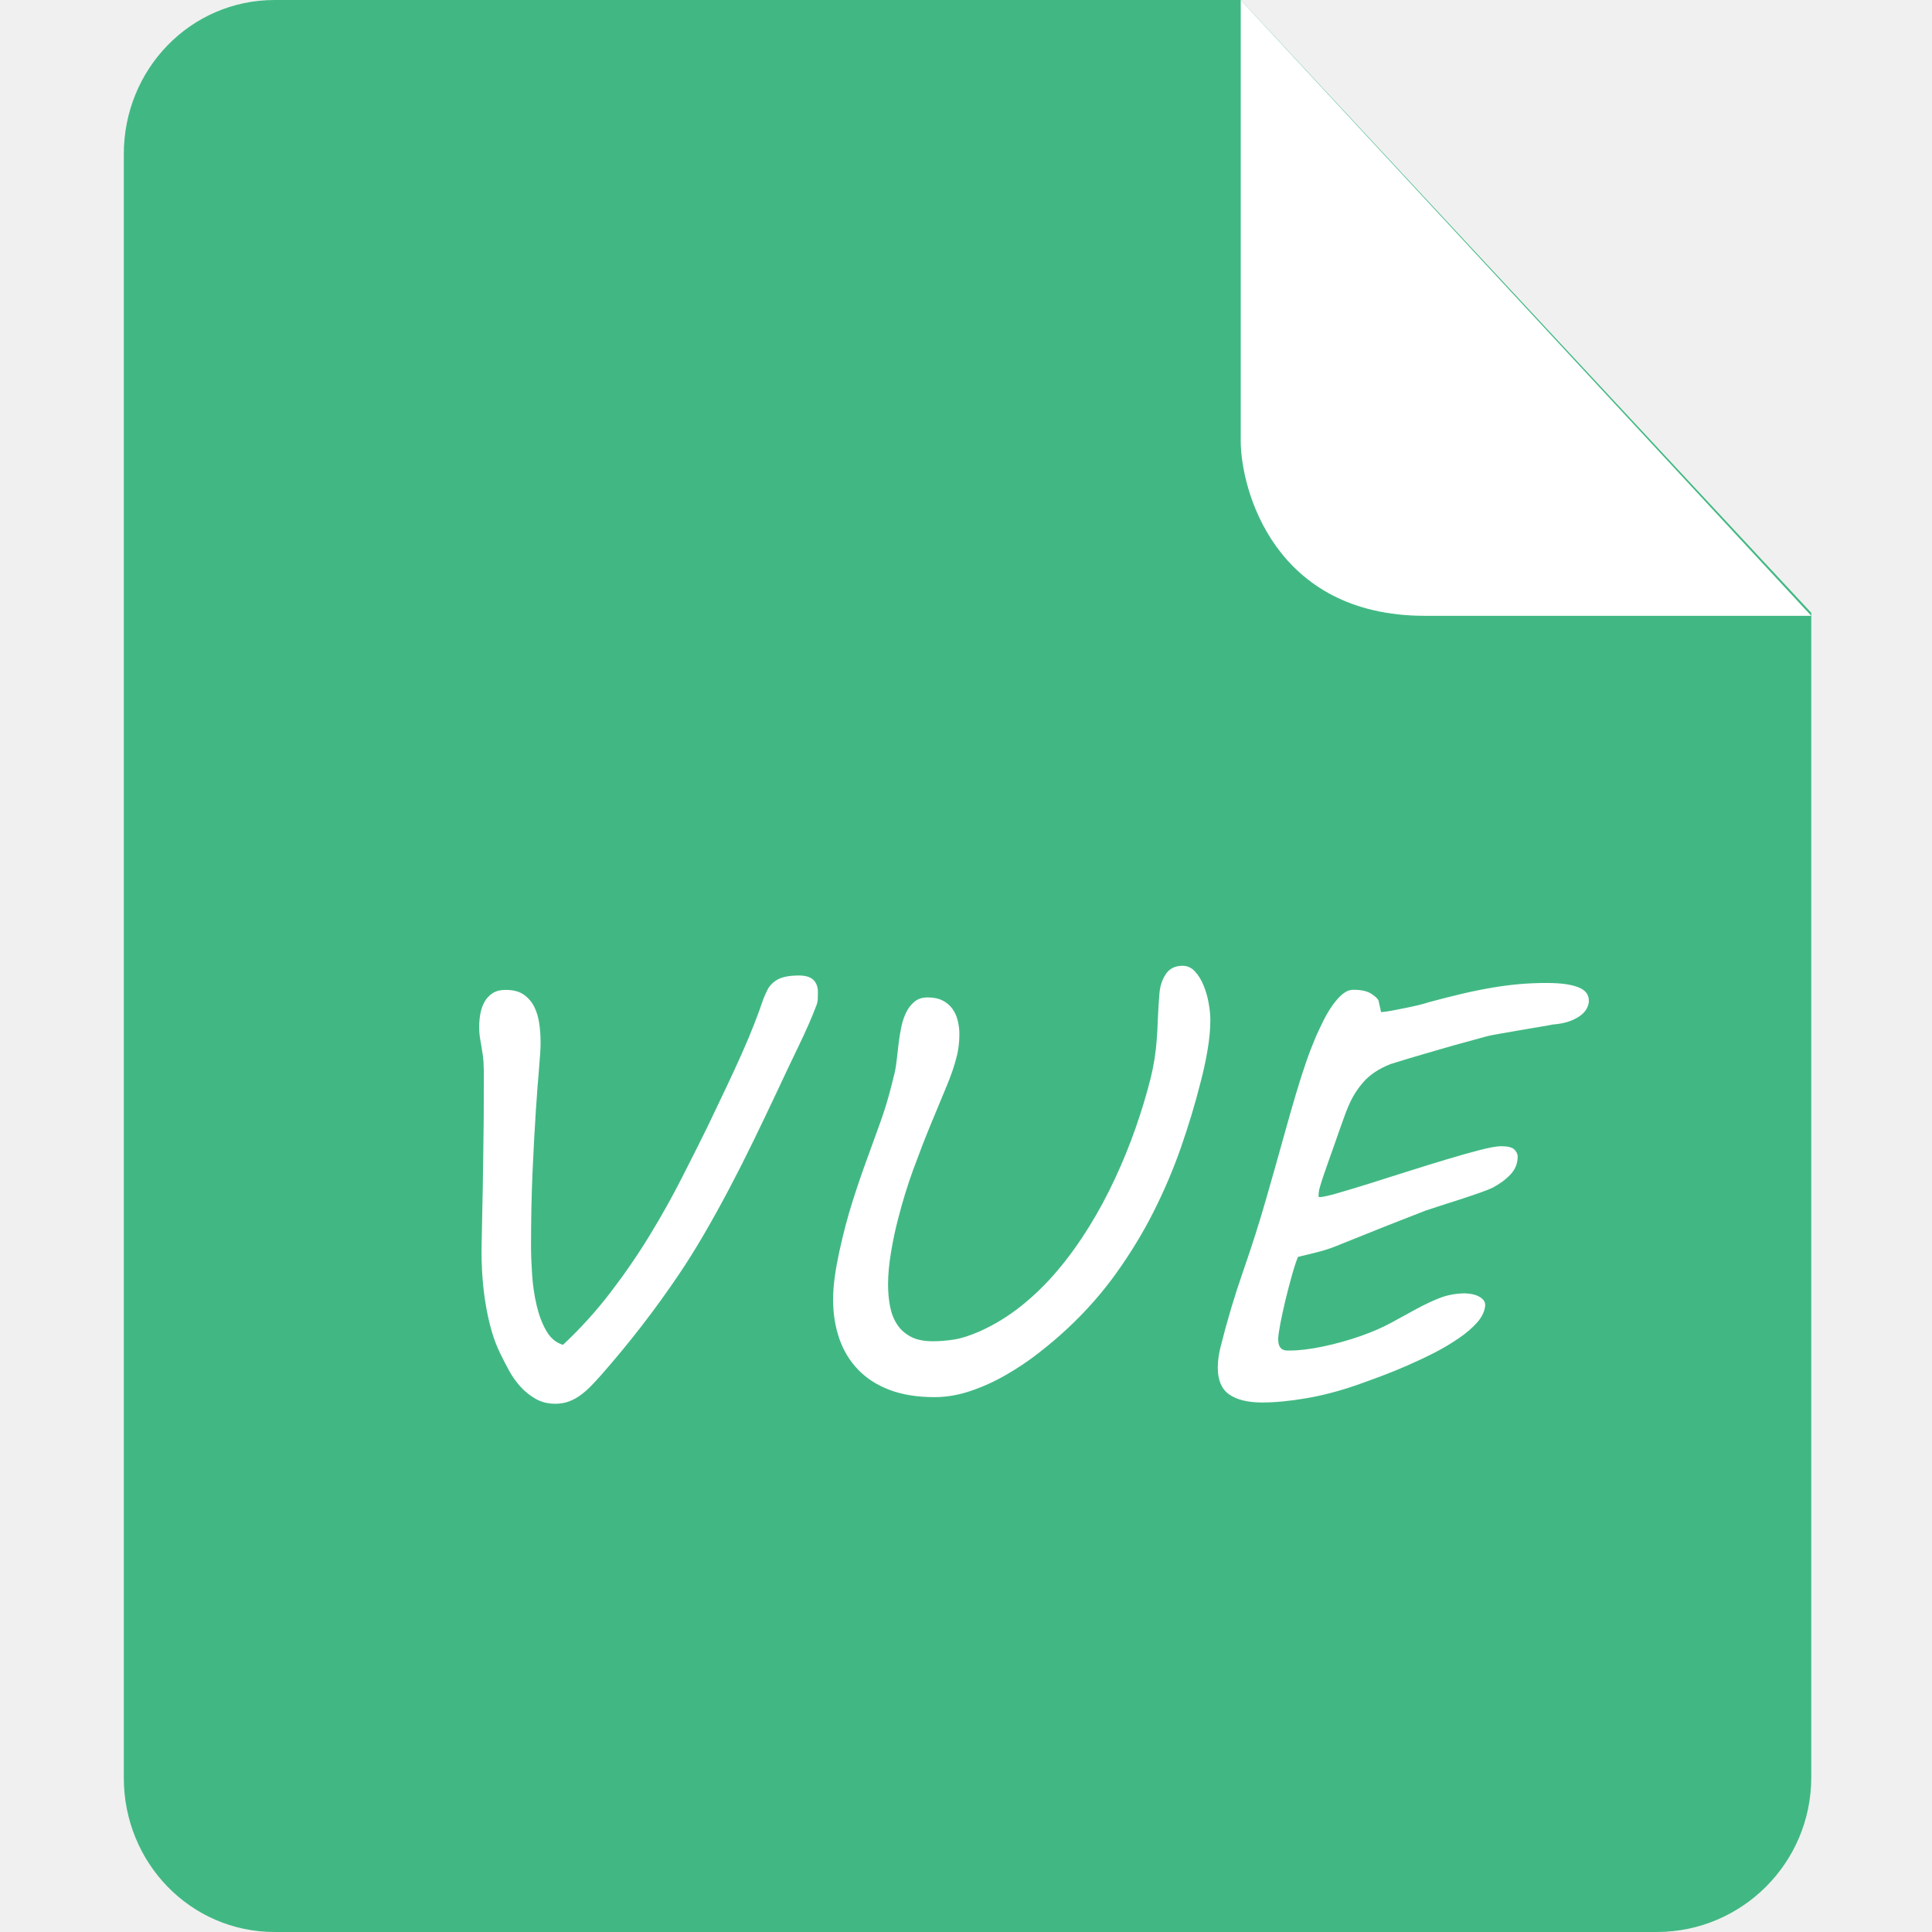
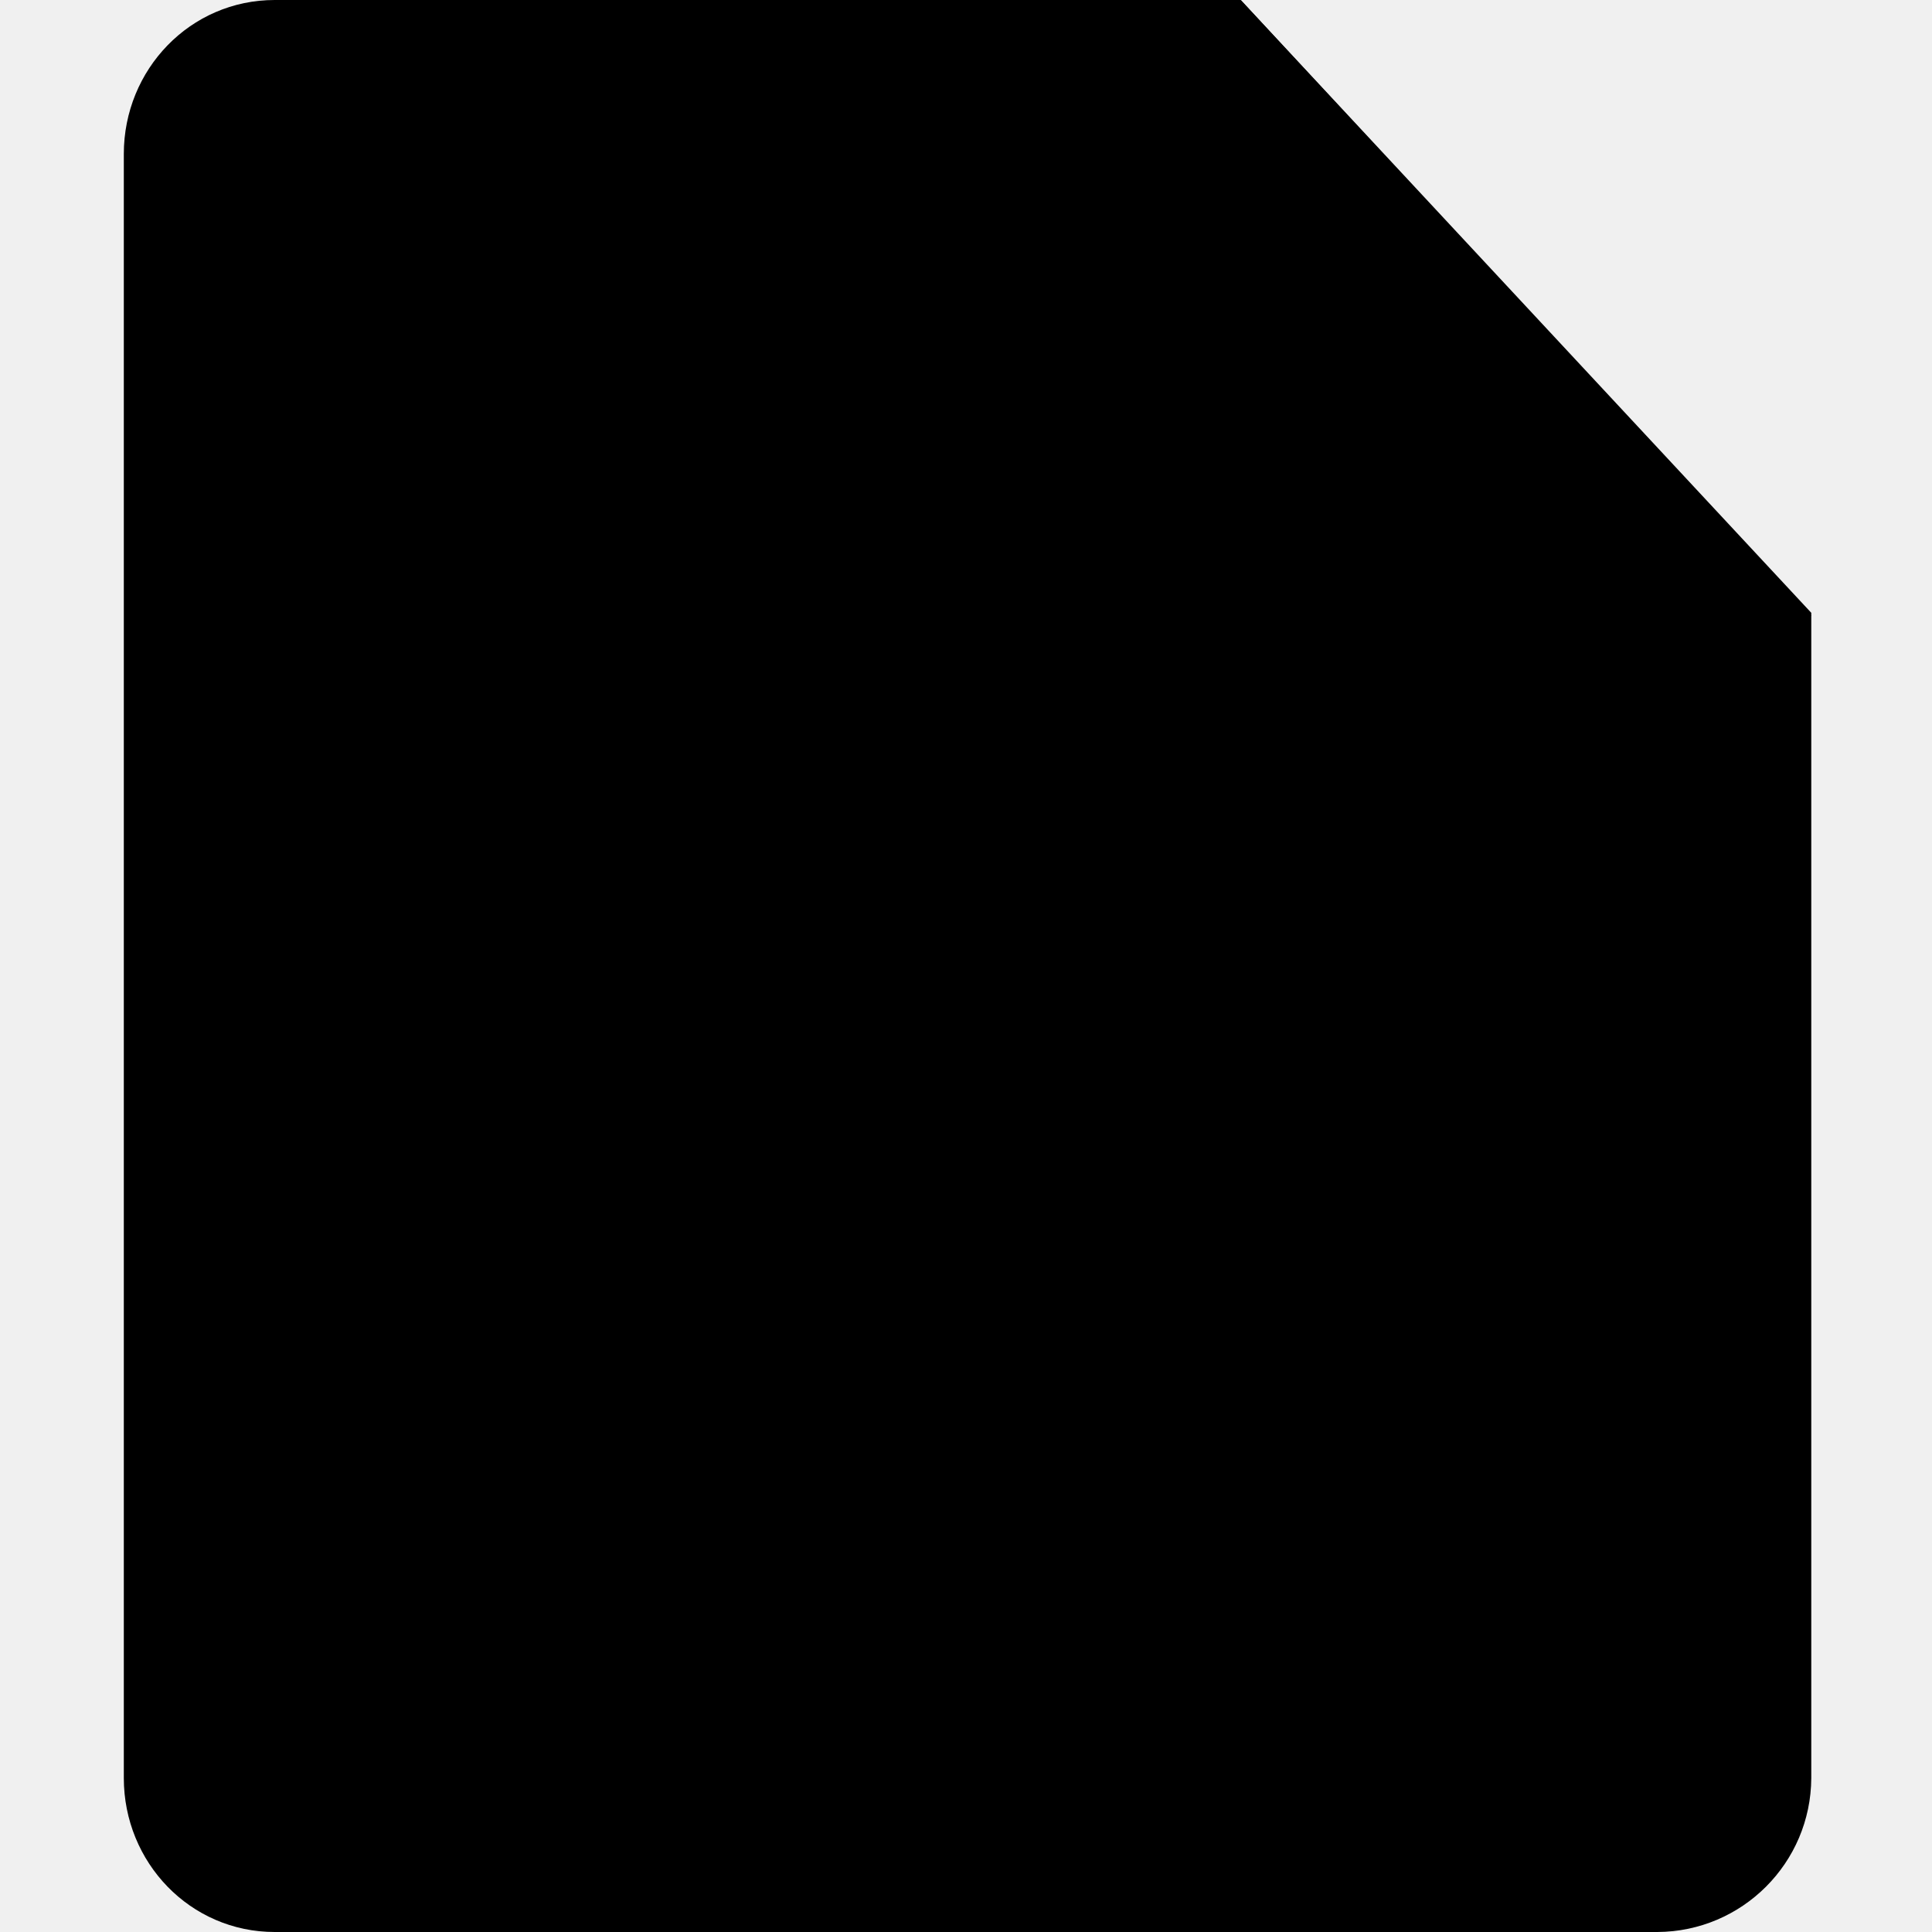
<svg xmlns="http://www.w3.org/2000/svg" t="1680519318217" class="icon" viewBox="0 0 1024 1024" version="1.1" p-id="4537" width="200" height="200">
-   <path d="M145.622 0c-44.799 0-79.998 36.812-79.998 81.611v860.778c0 44.799 35.199 81.611 79.998 81.611h732.782a81.969 81.969 0 0 0 81.611-81.611V324.805L657.609 0h-511.987z" fill="#41B883" p-id="4538" />
-   <path d="M657.609 0v233.594c0 25.599 17.612 92.798 97.61 92.798h204.795L657.609 0z" fill="#FFFFFF" p-id="4539" />
-   <path d="M256.365 566.181c0-2.406-0.128-4.531-0.384-6.374s-0.538-3.61-0.819-5.248l-0.819-4.864a39.781 39.781 0 0 1 0.282-12.518c0.435-2.355 1.203-4.454 2.253-6.297s2.483-3.354 4.275-4.505 4.096-1.715 6.912-1.715c3.994 0 7.193 0.845 9.6 2.56s4.249 3.866 5.555 6.528 2.176 5.657 2.637 9.011 0.666 6.681 0.666 9.984c0 2.893-0.282 7.398-0.819 13.491s-1.126 13.696-1.715 22.809-1.178 19.66-1.715 31.641-0.819 25.241-0.819 39.756c0 4.608 0.205 9.728 0.589 15.385s1.203 11.033 2.406 16.128 2.893 9.574 5.094 13.414 5.145 6.323 8.857 7.424c9.19-8.601 17.612-17.894 25.267-27.903s14.566-20.095 20.787-30.31 11.801-20.198 16.793-30.002 9.497-18.739 13.491-26.854c3.789-7.91 7.219-15.078 10.265-21.529s5.811-12.416 8.243-17.92 4.608-10.624 6.451-15.385 3.533-9.318 5.017-13.721c0.41-0.998 1.05-2.458 1.946-4.352s2.355-3.558 4.352-4.941c2.611-1.894 6.758-2.842 12.441-2.842 3.507 0 6.041 0.768 7.654 2.33s2.406 3.738 2.406 6.528l-0.077 3.533a9.984 9.984 0 0 1-0.819 3.686c-2.304 6.093-5.35 13.081-9.139 20.915s-7.757 16.179-11.853 24.985c-3.891 8.294-7.961 16.768-12.16 25.42s-8.499 17.152-12.902 25.497-8.832 16.358-13.286 24.012-8.832 14.668-13.132 21.068a524.992 524.992 0 0 1-41.829 54.143c-1.69 1.894-3.405 3.738-5.094 5.478s-3.507 3.328-5.401 4.736-3.942 2.534-6.144 3.379-4.608 1.28-7.193 1.28c-3.994 0-7.501-0.845-10.496-2.56s-5.683-3.814-8.013-6.374-4.377-5.376-6.067-8.473-3.251-6.093-4.659-9.011c-1.792-3.61-3.328-7.552-4.582-11.853s-2.278-8.781-3.072-13.414-1.408-9.395-1.792-14.259a181.883 181.883 0 0 1-0.512-19.66l0.23-11.392a3415.108 3415.108 0 0 0 0.614-34.354 2396.202 2396.202 0 0 0 0.307-39.218v-7.27zM444.75 663.843c2.202-10.112 4.582-19.123 7.117-27.084s5.069-15.36 7.577-22.195 4.864-13.388 7.117-19.66 4.224-12.723 5.913-19.43l1.792-7.193c0.41-1.792 0.742-4.045 1.05-6.758l0.973-8.473c0.358-2.944 0.819-5.862 1.434-8.781s1.485-5.504 2.637-7.808 2.637-4.173 4.429-5.632 4.096-2.176 6.912-2.176c3.098 0 5.734 0.538 7.885 1.638s3.866 2.56 5.171 4.352 2.253 3.866 2.842 6.221 0.896 4.787 0.896 7.27c0 2.099-0.128 4.198-0.384 6.297s-0.614 4.045-1.126 5.862c-1.101 4.505-2.893 9.753-5.401 15.744l-8.243 19.865c-2.995 7.245-6.041 15.104-9.139 23.551s-5.862 17.382-8.243 26.777c-1.408 5.299-2.637 11.11-3.686 17.408s-1.587 12.006-1.587 17.1c0 4.096 0.358 7.987 1.05 11.622s1.946 6.861 3.738 9.6 4.224 4.915 7.27 6.528 6.937 2.406 11.622 2.406c3.61 0 7.321-0.307 11.187-0.896s8.422-2.048 13.721-4.352c7.808-3.507 15.18-8.013 22.118-13.568s13.388-11.878 19.353-18.969 11.443-14.745 16.512-22.937 9.625-16.691 13.721-25.497 7.731-17.689 10.88-26.7 5.837-17.843 8.013-26.547a121.162 121.162 0 0 0 3.226-20.403c0.256-3.405 0.461-7.04 0.589-10.957s0.435-8.345 0.819-13.337c0.307-3.994 1.434-7.475 3.379-10.419s4.915-4.429 8.934-4.429c2.509 0 4.685 0.998 6.528 2.995s3.379 4.48 4.582 7.424 2.099 6.067 2.688 9.369 0.896 6.246 0.896 8.857c0 4.992-0.512 10.393-1.51 16.204s-2.202 11.341-3.61 16.64c-2.893 11.494-6.374 23.039-10.419 34.662s-8.883 22.937-14.464 34.047-12.134 21.862-19.584 32.332-16.025 20.223-25.727 29.337c-4.813 4.505-10.009 8.934-15.59 13.286s-11.443 8.269-17.561 11.776-12.339 6.323-18.739 8.473-12.748 3.226-19.046 3.226c-9.088 0-16.998-1.28-23.705-3.814s-12.262-6.118-16.716-10.726-7.782-10.086-9.984-16.435-3.302-13.337-3.302-20.915c0-3.61 0.307-7.577 0.896-11.929s1.408-8.653 2.304-12.851zM645.449 724.871c0-3.507 0.512-7.193 1.51-11.11 3.405-13.593 7.373-26.931 11.929-39.986s8.678-26.035 12.364-38.937 6.784-23.782 9.216-32.614 4.633-16.46 6.528-22.809 3.661-11.827 5.248-16.435 3.354-9.139 5.248-13.644c1.203-2.688 2.534-5.504 3.968-8.397s3.021-5.581 4.736-8.013 3.482-4.454 5.325-5.99 3.763-2.33 5.785-2.33c4.096 0 7.219 0.666 9.369 2.022s3.482 2.586 3.968 3.686l1.357 6.144c1.51-0.102 3.456-0.384 5.862-0.819s4.813-0.922 7.27-1.434 4.736-0.998 6.835-1.51 3.712-0.947 4.813-1.357c6.605-1.792 12.697-3.354 18.304-4.659s10.931-2.381 15.974-3.226 9.881-1.485 14.464-1.869 9.241-0.589 13.952-0.589c4.608 0 8.345 0.256 11.238 0.742s5.197 1.178 6.912 2.022 2.867 1.843 3.533 2.995 0.973 2.381 0.973 3.686c0 1.203-0.333 2.483-0.973 3.814s-1.715 2.637-3.226 3.814-3.456 2.253-5.862 3.149-5.401 1.51-9.011 1.792c-0.896 0.205-2.97 0.563-6.221 1.126l-10.573 1.792-10.803 1.869a129.61 129.61 0 0 0-7.04 1.357h0.154c-0.589 0.102-2.022 0.486-4.275 1.126s-4.966 1.408-8.166 2.253-6.681 1.818-10.419 2.918l-11.11 3.226a687.164 687.164 0 0 0-17.638 5.325c-6.093 2.406-10.88 5.581-14.336 9.523s-6.169 8.371-8.166 13.286c-0.41 0.896-0.998 2.432-1.792 4.582l-2.637 7.347-3.072 8.781-3.149 8.857c-0.998 2.816-1.869 5.35-2.637 7.654s-1.28 3.994-1.587 5.094c-0.307 0.998-0.512 1.894-0.589 2.688s-0.154 1.408-0.154 1.792c0 0.589 0.154 0.896 0.461 0.896 1.51 0 4.633-0.666 9.369-2.022s10.291-3.021 16.64-5.017l20.403-6.451c7.245-2.304 14.208-4.454 20.838-6.451s12.569-3.686 17.766-5.017 8.96-2.022 11.238-2.022c3.507 0 5.862 0.563 7.04 1.715s1.792 2.432 1.792 3.814c0 3.61-1.28 6.758-3.814 9.446s-5.734 5.043-9.523 7.04c-1.203 0.589-3.43 1.485-6.681 2.637s-6.758 2.33-10.496 3.533l-10.726 3.456-7.347 2.406c-9.805 3.789-17.766 6.937-23.935 9.369s-11.136 4.454-14.924 5.99l-8.781 3.533c-2.048 0.819-3.942 1.485-5.709 2.022s-3.686 1.075-5.785 1.587l-8.704 2.099c-0.896 2.099-1.946 5.273-3.149 9.523s-2.355 8.653-3.456 13.209-2.022 8.781-2.765 12.672-1.126 6.605-1.126 8.089c0 1.792 0.256 3.123 0.742 3.968s1.101 1.434 1.792 1.715 1.408 0.461 2.099 0.461h1.638c4.813 0 10.573-0.691 17.331-2.099s13.414-3.251 20.019-5.555c6.297-2.202 11.801-4.608 16.512-7.193s9.113-5.017 13.286-7.27 8.192-4.147 12.16-5.709 8.269-2.381 12.979-2.483c0.998 0 2.176 0.102 3.533 0.307s2.637 0.563 3.814 1.126 2.176 1.28 2.918 2.176 1.024 2.048 0.819 3.456c-0.41 2.893-1.843 5.76-4.352 8.55s-5.657 5.504-9.446 8.089-7.987 5.171-12.672 7.577-9.497 4.685-14.412 6.835-9.702 4.096-14.412 5.862-8.909 3.277-12.595 4.582c-9.19 3.2-18.15 5.555-26.854 7.04s-16.512 2.253-23.398 2.253c-7.603 0-13.414-1.434-17.484-4.275s-6.041-7.603-6.041-14.208z" fill="#FFFFFF" p-id="4540" />
+   <path d="M145.622 0c-44.799 0-79.998 36.812-79.998 81.611v860.778c0 44.799 35.199 81.611 79.998 81.611h732.782a81.969 81.969 0 0 0 81.611-81.611V324.805L657.609 0h-511.987z" p-id="4538" />
+   <path d="M657.609 0v233.594c0 25.599 17.612 92.798 97.61 92.798h204.795L657.609 0z" p-id="4539" />
+   <path d="M256.365 566.181c0-2.406-0.128-4.531-0.384-6.374s-0.538-3.61-0.819-5.248l-0.819-4.864a39.781 39.781 0 0 1 0.282-12.518c0.435-2.355 1.203-4.454 2.253-6.297s2.483-3.354 4.275-4.505 4.096-1.715 6.912-1.715c3.994 0 7.193 0.845 9.6 2.56s4.249 3.866 5.555 6.528 2.176 5.657 2.637 9.011 0.666 6.681 0.666 9.984c0 2.893-0.282 7.398-0.819 13.491s-1.126 13.696-1.715 22.809-1.178 19.66-1.715 31.641-0.819 25.241-0.819 39.756c0 4.608 0.205 9.728 0.589 15.385s1.203 11.033 2.406 16.128 2.893 9.574 5.094 13.414 5.145 6.323 8.857 7.424c9.19-8.601 17.612-17.894 25.267-27.903s14.566-20.095 20.787-30.31 11.801-20.198 16.793-30.002 9.497-18.739 13.491-26.854c3.789-7.91 7.219-15.078 10.265-21.529s5.811-12.416 8.243-17.92 4.608-10.624 6.451-15.385 3.533-9.318 5.017-13.721c0.41-0.998 1.05-2.458 1.946-4.352s2.355-3.558 4.352-4.941c2.611-1.894 6.758-2.842 12.441-2.842 3.507 0 6.041 0.768 7.654 2.33s2.406 3.738 2.406 6.528l-0.077 3.533a9.984 9.984 0 0 1-0.819 3.686c-2.304 6.093-5.35 13.081-9.139 20.915s-7.757 16.179-11.853 24.985c-3.891 8.294-7.961 16.768-12.16 25.42s-8.499 17.152-12.902 25.497-8.832 16.358-13.286 24.012-8.832 14.668-13.132 21.068a524.992 524.992 0 0 1-41.829 54.143c-1.69 1.894-3.405 3.738-5.094 5.478s-3.507 3.328-5.401 4.736-3.942 2.534-6.144 3.379-4.608 1.28-7.193 1.28c-3.994 0-7.501-0.845-10.496-2.56s-5.683-3.814-8.013-6.374-4.377-5.376-6.067-8.473-3.251-6.093-4.659-9.011c-1.792-3.61-3.328-7.552-4.582-11.853s-2.278-8.781-3.072-13.414-1.408-9.395-1.792-14.259a181.883 181.883 0 0 1-0.512-19.66l0.23-11.392a3415.108 3415.108 0 0 0 0.614-34.354 2396.202 2396.202 0 0 0 0.307-39.218v-7.27zM444.75 663.843c2.202-10.112 4.582-19.123 7.117-27.084s5.069-15.36 7.577-22.195 4.864-13.388 7.117-19.66 4.224-12.723 5.913-19.43l1.792-7.193c0.41-1.792 0.742-4.045 1.05-6.758l0.973-8.473c0.358-2.944 0.819-5.862 1.434-8.781s1.485-5.504 2.637-7.808 2.637-4.173 4.429-5.632 4.096-2.176 6.912-2.176c3.098 0 5.734 0.538 7.885 1.638s3.866 2.56 5.171 4.352 2.253 3.866 2.842 6.221 0.896 4.787 0.896 7.27c0 2.099-0.128 4.198-0.384 6.297s-0.614 4.045-1.126 5.862c-1.101 4.505-2.893 9.753-5.401 15.744l-8.243 19.865c-2.995 7.245-6.041 15.104-9.139 23.551s-5.862 17.382-8.243 26.777c-1.408 5.299-2.637 11.11-3.686 17.408s-1.587 12.006-1.587 17.1c0 4.096 0.358 7.987 1.05 11.622s1.946 6.861 3.738 9.6 4.224 4.915 7.27 6.528 6.937 2.406 11.622 2.406c3.61 0 7.321-0.307 11.187-0.896s8.422-2.048 13.721-4.352c7.808-3.507 15.18-8.013 22.118-13.568s13.388-11.878 19.353-18.969 11.443-14.745 16.512-22.937 9.625-16.691 13.721-25.497 7.731-17.689 10.88-26.7 5.837-17.843 8.013-26.547a121.162 121.162 0 0 0 3.226-20.403c0.256-3.405 0.461-7.04 0.589-10.957s0.435-8.345 0.819-13.337c0.307-3.994 1.434-7.475 3.379-10.419s4.915-4.429 8.934-4.429c2.509 0 4.685 0.998 6.528 2.995s3.379 4.48 4.582 7.424 2.099 6.067 2.688 9.369 0.896 6.246 0.896 8.857c0 4.992-0.512 10.393-1.51 16.204s-2.202 11.341-3.61 16.64c-2.893 11.494-6.374 23.039-10.419 34.662s-8.883 22.937-14.464 34.047-12.134 21.862-19.584 32.332-16.025 20.223-25.727 29.337c-4.813 4.505-10.009 8.934-15.59 13.286s-11.443 8.269-17.561 11.776-12.339 6.323-18.739 8.473-12.748 3.226-19.046 3.226c-9.088 0-16.998-1.28-23.705-3.814s-12.262-6.118-16.716-10.726-7.782-10.086-9.984-16.435-3.302-13.337-3.302-20.915c0-3.61 0.307-7.577 0.896-11.929s1.408-8.653 2.304-12.851zM645.449 724.871c0-3.507 0.512-7.193 1.51-11.11 3.405-13.593 7.373-26.931 11.929-39.986s8.678-26.035 12.364-38.937 6.784-23.782 9.216-32.614 4.633-16.46 6.528-22.809 3.661-11.827 5.248-16.435 3.354-9.139 5.248-13.644c1.203-2.688 2.534-5.504 3.968-8.397s3.021-5.581 4.736-8.013 3.482-4.454 5.325-5.99 3.763-2.33 5.785-2.33c4.096 0 7.219 0.666 9.369 2.022s3.482 2.586 3.968 3.686l1.357 6.144c1.51-0.102 3.456-0.384 5.862-0.819s4.813-0.922 7.27-1.434 4.736-0.998 6.835-1.51 3.712-0.947 4.813-1.357c6.605-1.792 12.697-3.354 18.304-4.659s10.931-2.381 15.974-3.226 9.881-1.485 14.464-1.869 9.241-0.589 13.952-0.589c4.608 0 8.345 0.256 11.238 0.742s5.197 1.178 6.912 2.022 2.867 1.843 3.533 2.995 0.973 2.381 0.973 3.686c0 1.203-0.333 2.483-0.973 3.814s-1.715 2.637-3.226 3.814-3.456 2.253-5.862 3.149-5.401 1.51-9.011 1.792c-0.896 0.205-2.97 0.563-6.221 1.126l-10.573 1.792-10.803 1.869a129.61 129.61 0 0 0-7.04 1.357h0.154c-0.589 0.102-2.022 0.486-4.275 1.126s-4.966 1.408-8.166 2.253-6.681 1.818-10.419 2.918l-11.11 3.226a687.164 687.164 0 0 0-17.638 5.325c-6.093 2.406-10.88 5.581-14.336 9.523s-6.169 8.371-8.166 13.286c-0.41 0.896-0.998 2.432-1.792 4.582l-2.637 7.347-3.072 8.781-3.149 8.857c-0.998 2.816-1.869 5.35-2.637 7.654s-1.28 3.994-1.587 5.094c-0.307 0.998-0.512 1.894-0.589 2.688s-0.154 1.408-0.154 1.792c0 0.589 0.154 0.896 0.461 0.896 1.51 0 4.633-0.666 9.369-2.022s10.291-3.021 16.64-5.017l20.403-6.451c7.245-2.304 14.208-4.454 20.838-6.451s12.569-3.686 17.766-5.017 8.96-2.022 11.238-2.022c3.507 0 5.862 0.563 7.04 1.715s1.792 2.432 1.792 3.814c0 3.61-1.28 6.758-3.814 9.446s-5.734 5.043-9.523 7.04c-1.203 0.589-3.43 1.485-6.681 2.637s-6.758 2.33-10.496 3.533l-10.726 3.456-7.347 2.406c-9.805 3.789-17.766 6.937-23.935 9.369s-11.136 4.454-14.924 5.99l-8.781 3.533c-2.048 0.819-3.942 1.485-5.709 2.022s-3.686 1.075-5.785 1.587l-8.704 2.099c-0.896 2.099-1.946 5.273-3.149 9.523s-2.355 8.653-3.456 13.209-2.022 8.781-2.765 12.672-1.126 6.605-1.126 8.089c0 1.792 0.256 3.123 0.742 3.968s1.101 1.434 1.792 1.715 1.408 0.461 2.099 0.461h1.638c4.813 0 10.573-0.691 17.331-2.099s13.414-3.251 20.019-5.555c6.297-2.202 11.801-4.608 16.512-7.193s9.113-5.017 13.286-7.27 8.192-4.147 12.16-5.709 8.269-2.381 12.979-2.483c0.998 0 2.176 0.102 3.533 0.307s2.637 0.563 3.814 1.126 2.176 1.28 2.918 2.176 1.024 2.048 0.819 3.456c-0.41 2.893-1.843 5.76-4.352 8.55s-5.657 5.504-9.446 8.089-7.987 5.171-12.672 7.577-9.497 4.685-14.412 6.835-9.702 4.096-14.412 5.862-8.909 3.277-12.595 4.582c-9.19 3.2-18.15 5.555-26.854 7.04s-16.512 2.253-23.398 2.253c-7.603 0-13.414-1.434-17.484-4.275s-6.041-7.603-6.041-14.208z" p-id="4540" />
</svg>
